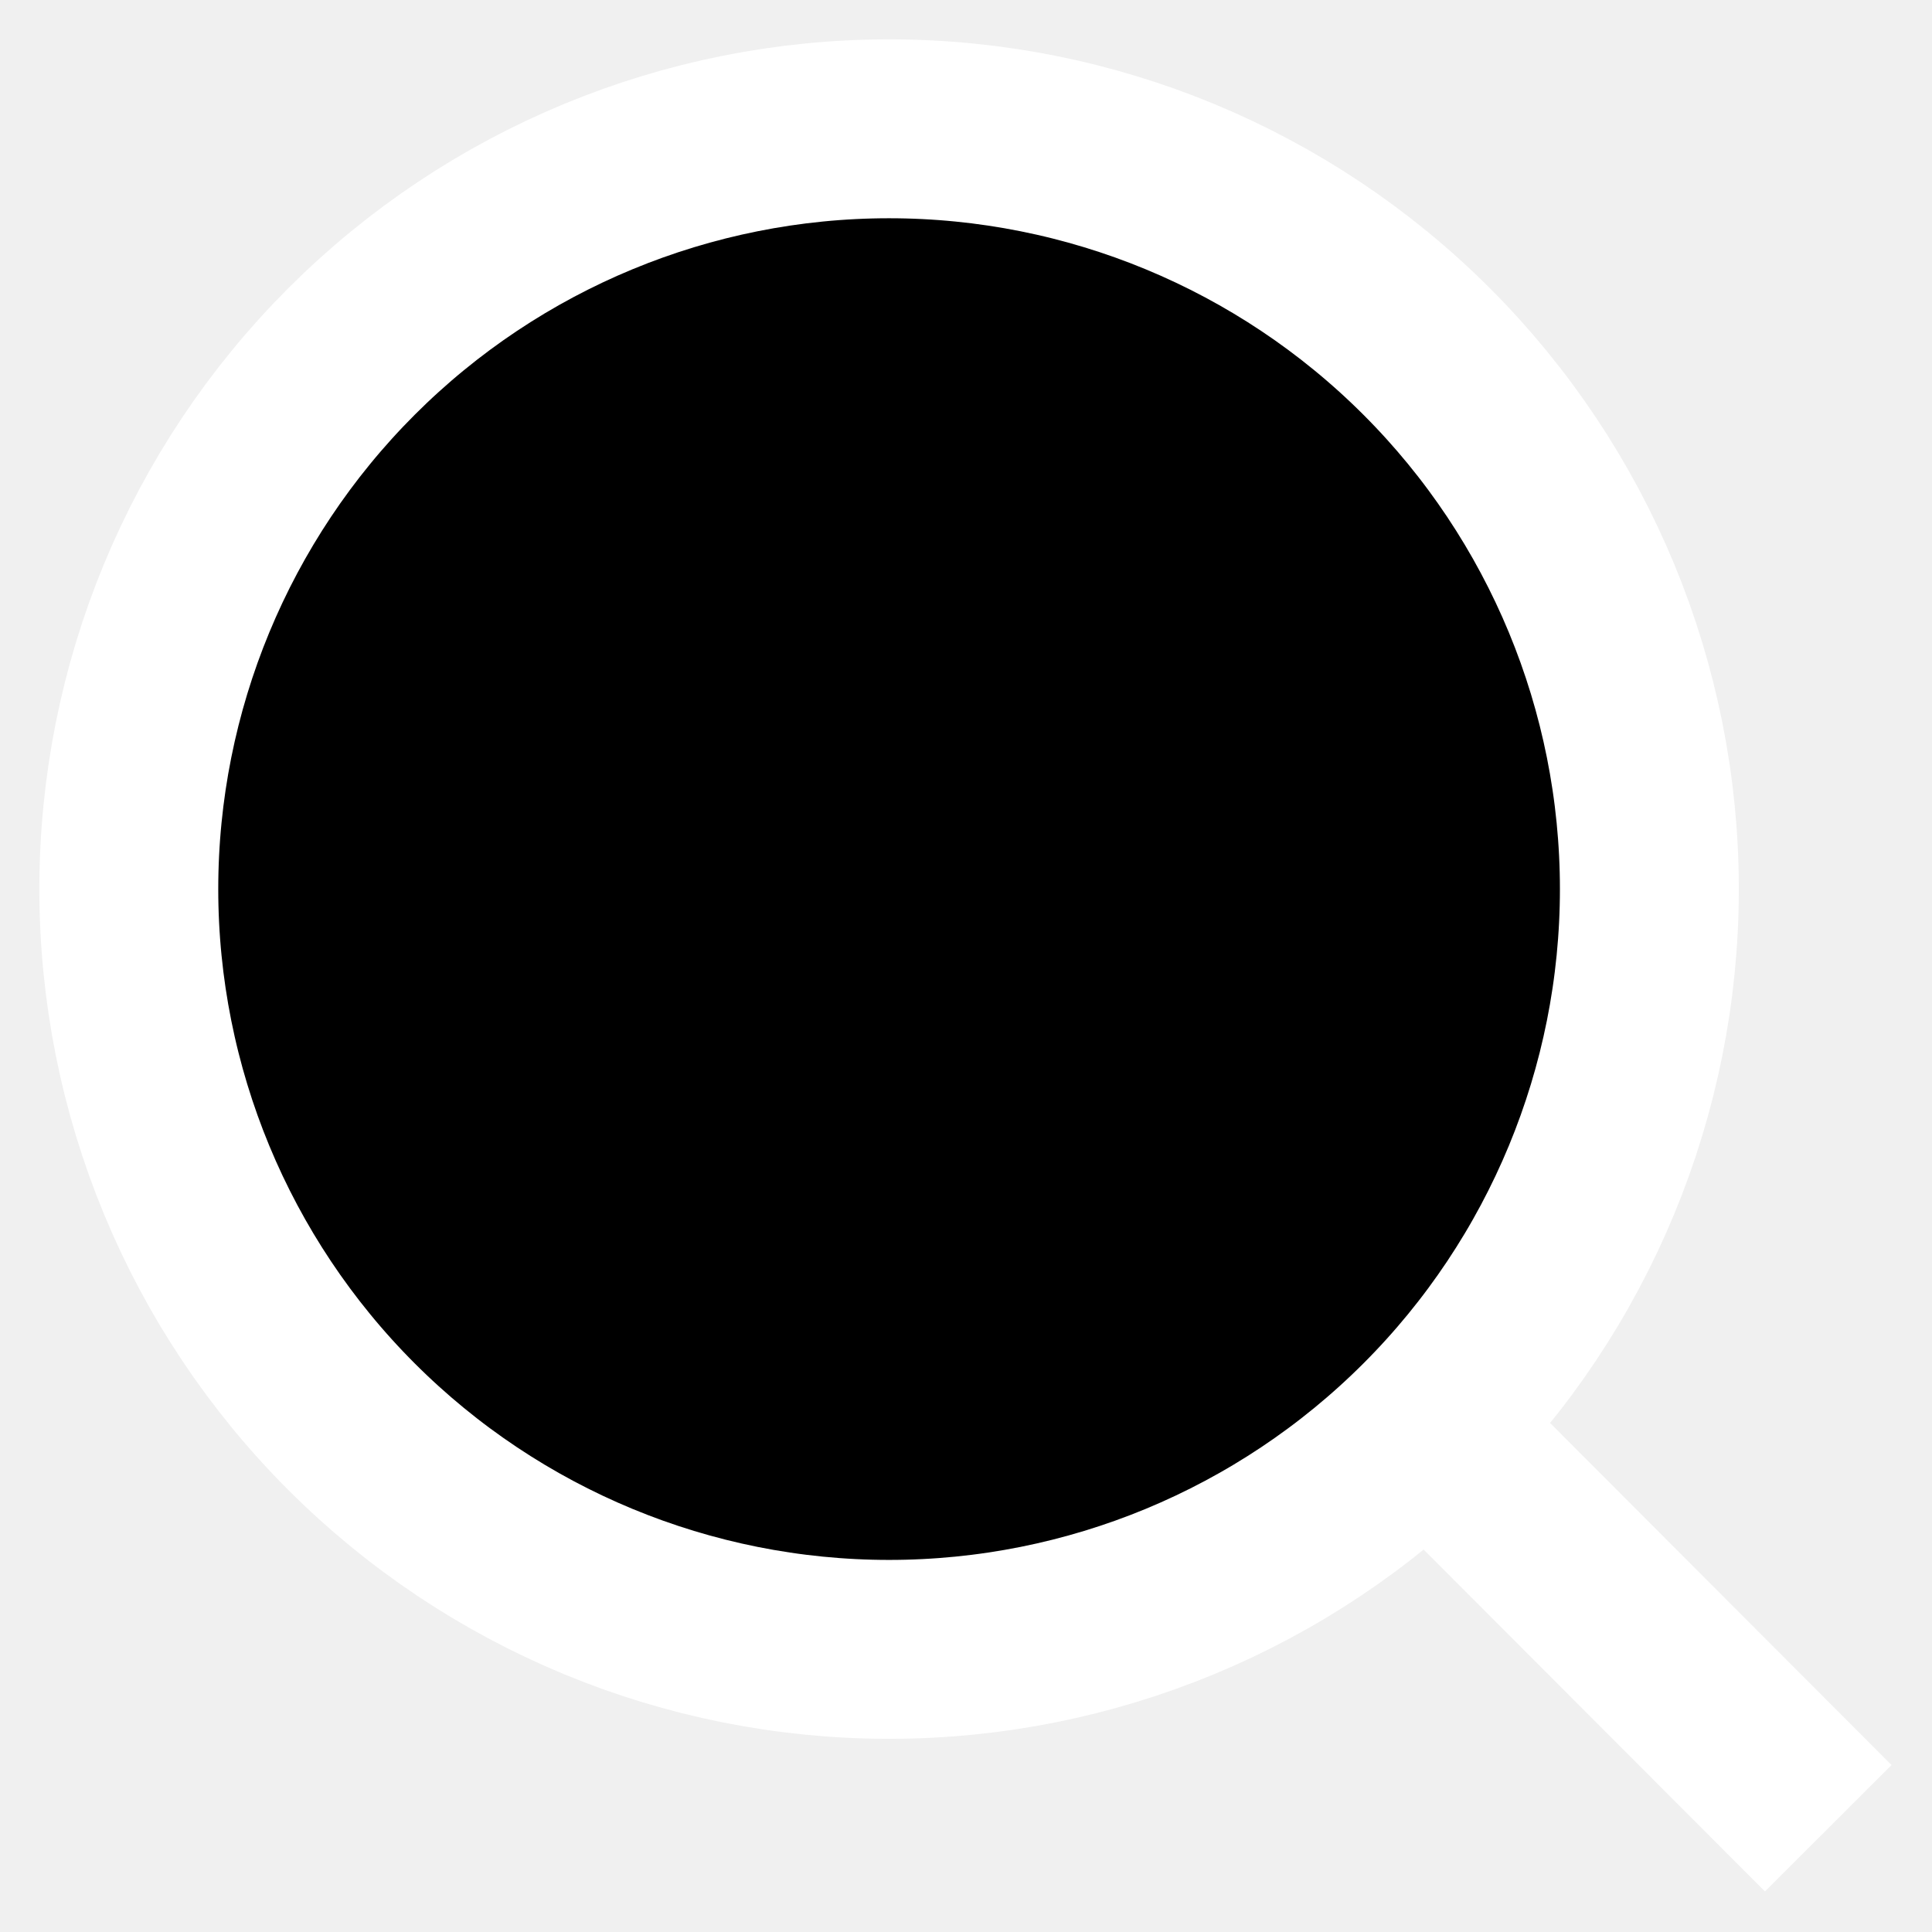
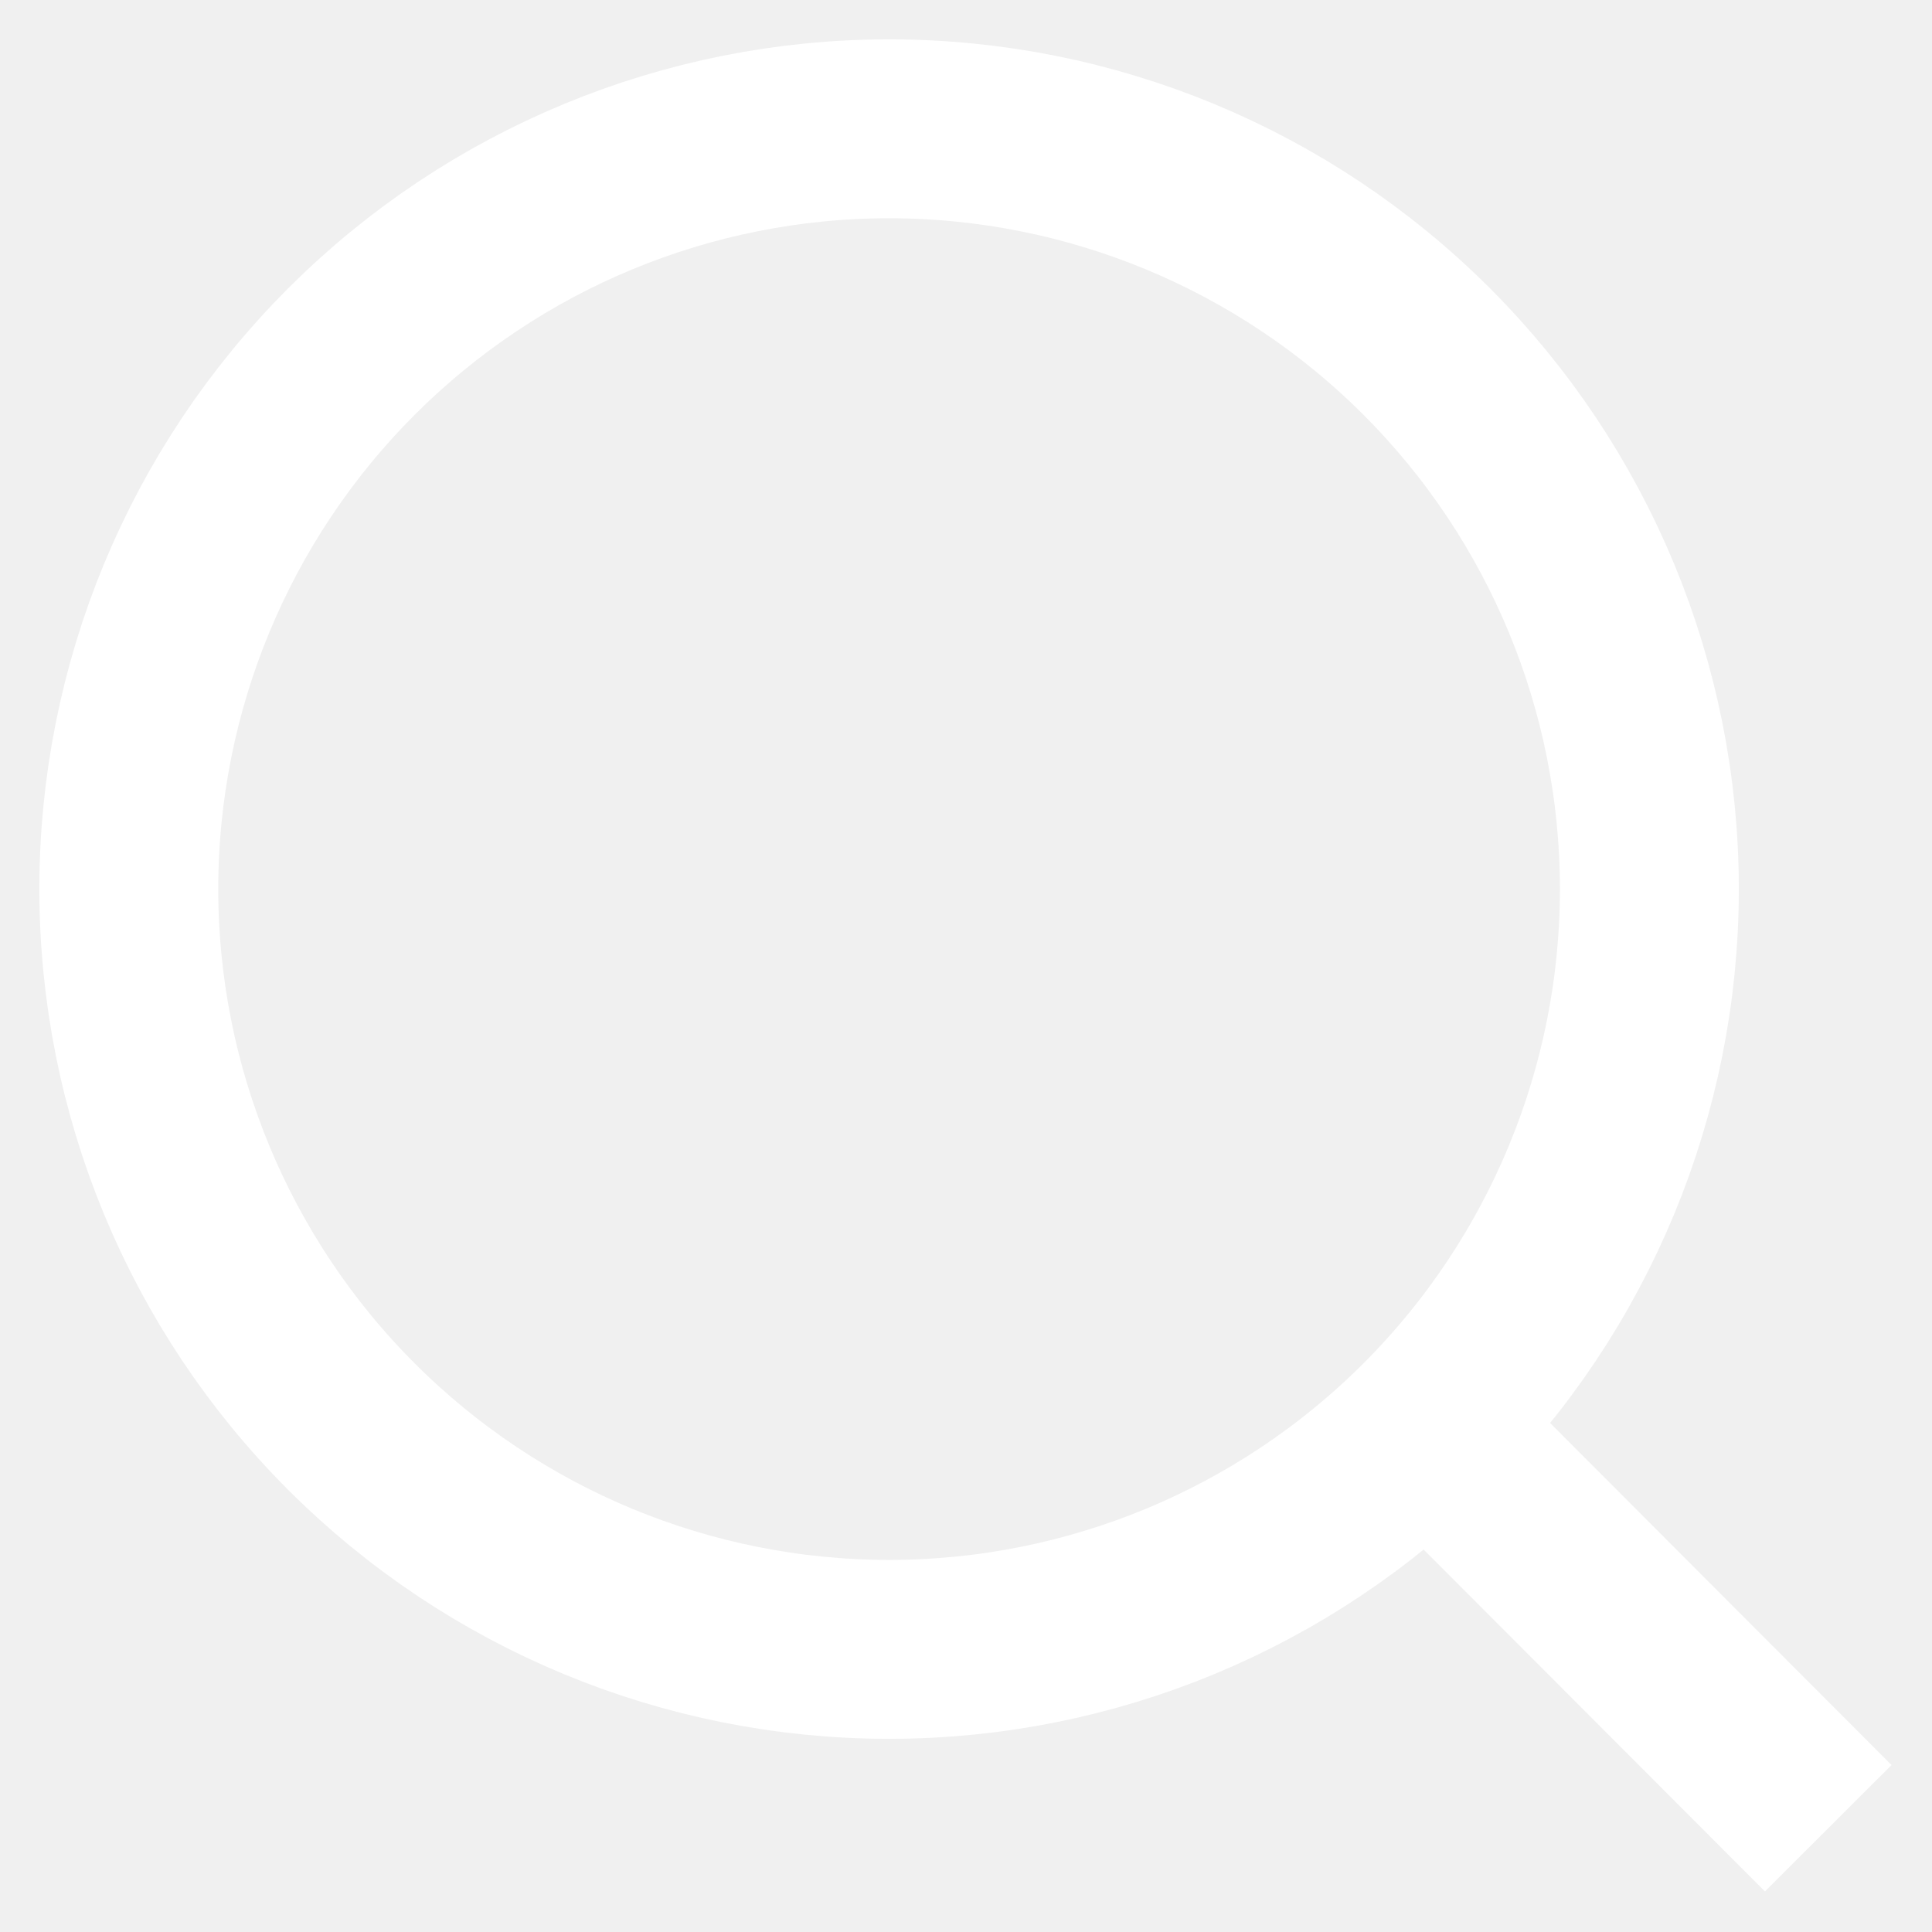
- <svg xmlns="http://www.w3.org/2000/svg" width="45" height="45" viewBox="0 0 45 45">
+ <svg xmlns="http://www.w3.org/2000/svg" width="45" height="45" viewBox="0 0 45 45" fill="none">
  <path d="M42.583 42.583L33.237 33.221L42.583 42.583ZM38.417 20.708C38.417 25.405 36.551 29.909 33.23 33.23C29.909 36.551 25.405 38.417 20.708 38.417C16.012 38.417 11.508 36.551 8.187 33.23C4.866 29.909 3 25.405 3 20.708C3 16.012 4.866 11.508 8.187 8.187C11.508 4.866 16.012 3 20.708 3C25.405 3 29.909 4.866 33.23 8.187C36.551 11.508 38.417 16.012 38.417 20.708V20.708Z" stroke="white" stroke-width="4.167" stroke-linecap="round" />
</svg>
